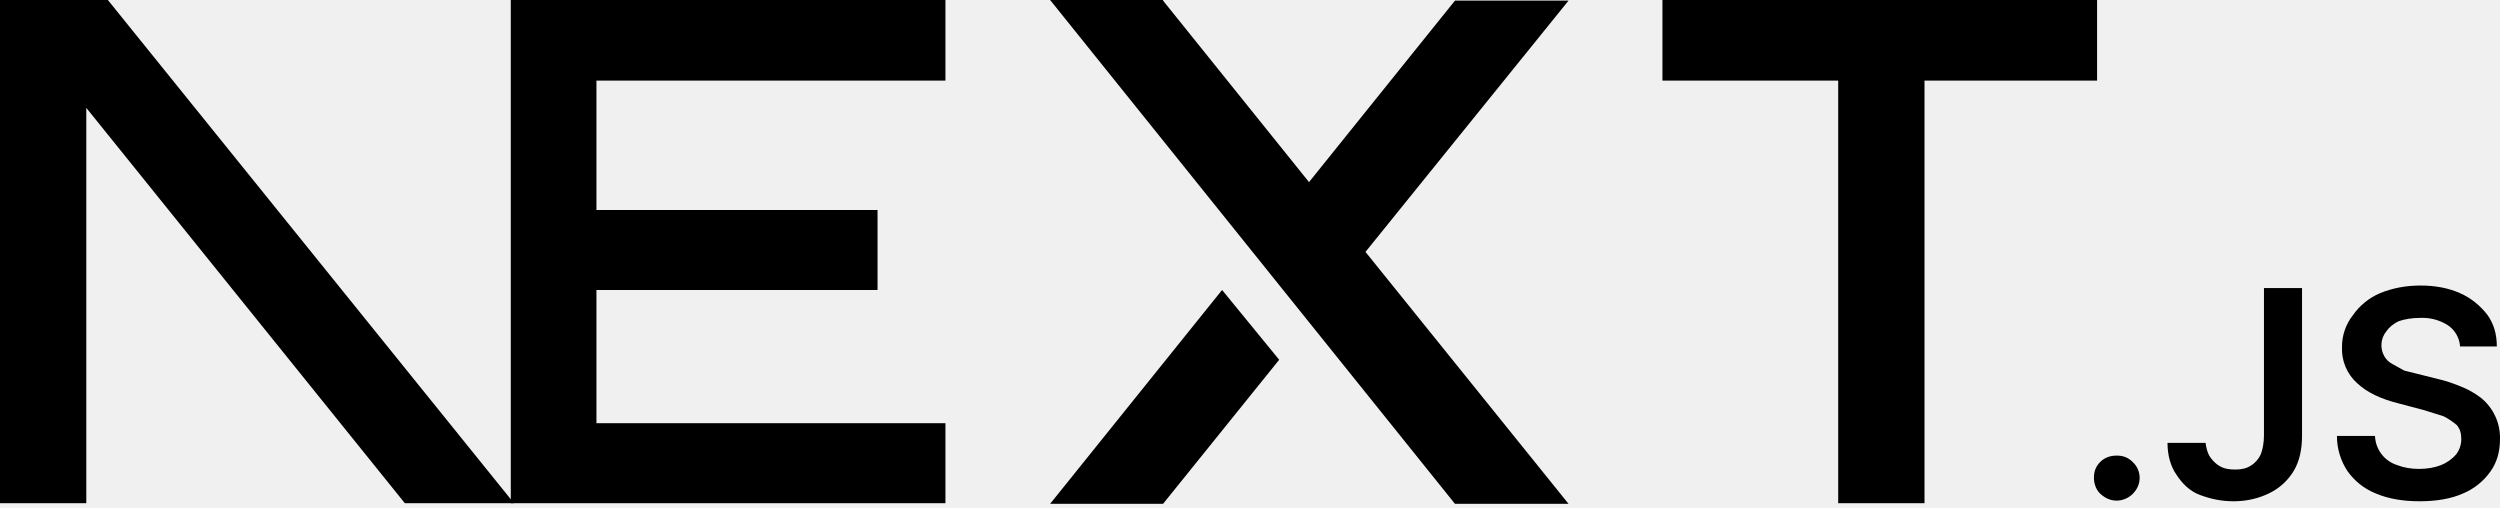
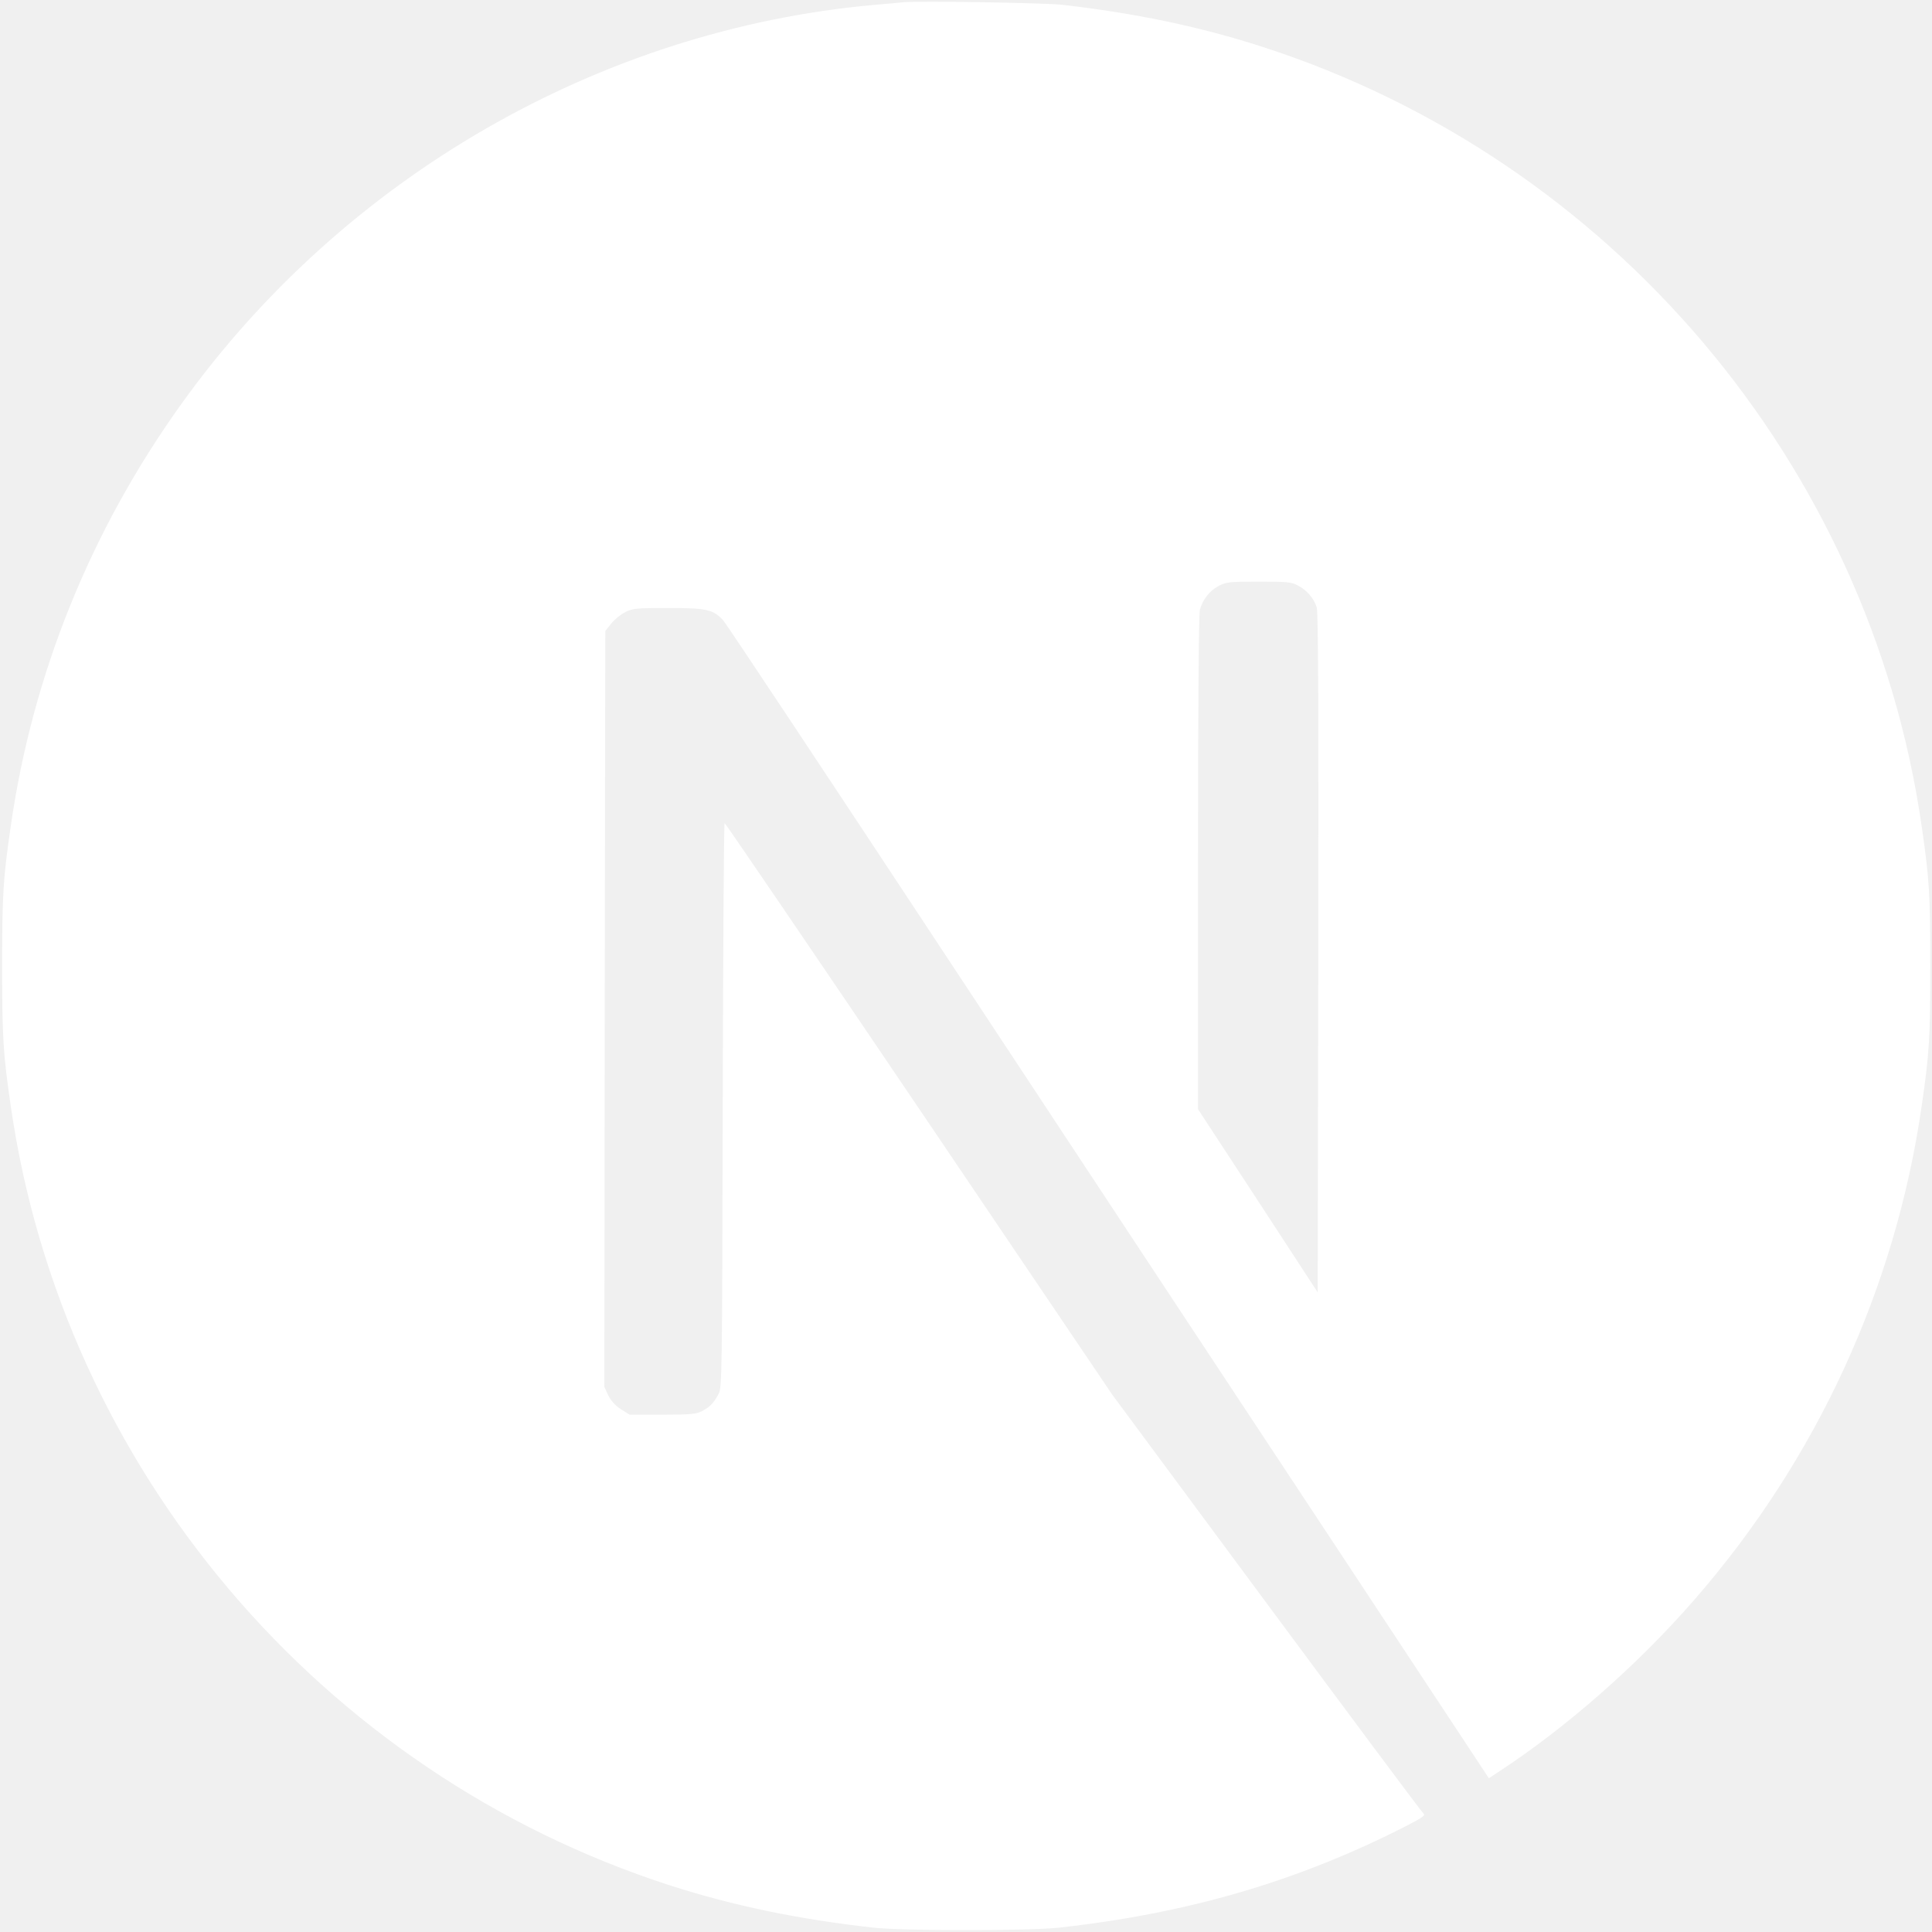
- <svg xmlns="http://www.w3.org/2000/svg" fill="none" viewBox="0 0 394 80">
-   <path fill="#000" d="M262 0h68.5v12.7h-27.2v66.6h-13.6V12.7H262V0ZM149 0v12.7H94v20.4h44.3v12.6H94v21h55v12.6H80.5V0h68.7zm34.3 0h-17.8l63.8 79.4h17.9l-32-39.7 32-39.6h-17.9l-23 28.6-23-28.6zm18.3 56.7-9-11-27.1 33.7h17.8l18.3-22.7z" />
-   <path fill="#000" d="M81 79.3 17 0H0v79.3h13.6V17l50.2 62.3H81Zm252.6-.4c-1 0-1.8-.4-2.5-1s-1.1-1.6-1.1-2.6.3-1.8 1-2.5 1.6-1 2.6-1 1.8.3 2.5 1a3.4 3.4 0 0 1 .6 4.3 3.7 3.7 0 0 1-3 1.8zm23.2-33.5h6v23.3c0 2.1-.4 4-1.3 5.5a9.1 9.1 0 0 1-3.8 3.5c-1.6.8-3.5 1.3-5.7 1.3-2 0-3.7-.4-5.3-1s-2.8-1.8-3.7-3.2c-.9-1.3-1.4-3-1.4-5h6c.1.8.3 1.6.7 2.2s1 1.2 1.6 1.5c.7.4 1.5.5 2.4.5 1 0 1.8-.2 2.4-.6a4 4 0 0 0 1.6-1.8c.3-.8.5-1.8.5-3V45.5zm30.9 9.1a4.4 4.4 0 0 0-2-3.3 7.5 7.5 0 0 0-4.3-1.1c-1.3 0-2.4.2-3.3.5-.9.4-1.6 1-2 1.6a3.5 3.5 0 0 0-.3 4c.3.5.7.9 1.3 1.2l1.8 1 2 .5 3.2.8c1.3.3 2.5.7 3.7 1.2a13 13 0 0 1 3.2 1.8 8.1 8.1 0 0 1 3 6.5c0 2-.5 3.7-1.5 5.1a10 10 0 0 1-4.4 3.5c-1.8.8-4.1 1.2-6.8 1.2-2.6 0-4.9-.4-6.8-1.2-2-.8-3.4-2-4.5-3.5a10 10 0 0 1-1.7-5.6h6a5 5 0 0 0 3.5 4.6c1 .4 2.2.6 3.4.6 1.3 0 2.5-.2 3.5-.6 1-.4 1.8-1 2.4-1.7a4 4 0 0 0 .8-2.4c0-.9-.2-1.6-.7-2.2a11 11 0 0 0-2.1-1.4l-3.2-1-3.8-1c-2.8-.7-5-1.7-6.6-3.2a7.2 7.2 0 0 1-2.4-5.7 8 8 0 0 1 1.7-5 10 10 0 0 1 4.3-3.5c2-.8 4-1.2 6.4-1.2 2.3 0 4.4.4 6.2 1.2 1.8.8 3.2 2 4.3 3.4 1 1.4 1.5 3 1.5 5h-5.8z" />
+ <svg xmlns="http://www.w3.org/2000/svg" id="Layer_1" data-name="Layer 1" viewBox="0 0 1024 1024">
+   <defs>
+     <style>
+       .cls-1 {
+         fill: #fff;
+       }
+     </style>
+   </defs>
+   <path class="cls-1" d="M478.64,1.21c-2.2,.2-9.19,.9-15.48,1.4C318.01,15.69,182.05,94.01,95.94,214.38,47.99,281.31,17.32,357.23,5.74,437.64c-4.1,28.07-4.6,36.36-4.6,74.42s.5,46.35,4.6,74.42c27.77,191.9,164.33,353.13,349.53,412.86,33.16,10.69,68.13,17.98,107.89,22.38,15.48,1.7,82.41,1.7,97.9,0,68.63-7.59,126.77-24.57,184.11-53.84,8.79-4.5,10.49-5.69,9.29-6.69-.8-.6-38.26-50.85-83.21-111.58l-81.71-110.38-102.39-151.54c-56.34-83.31-102.69-151.44-103.09-151.44-.4-.1-.8,67.23-1,149.44-.3,143.95-.4,149.74-2.2,153.14-2.6,4.89-4.6,6.89-8.79,9.09-3.2,1.6-5.99,1.9-21.08,1.9h-17.28l-4.6-2.9c-3-1.9-5.19-4.4-6.69-7.29l-2.1-4.5,.2-200.29,.3-200.39,3.1-3.9c1.6-2.1,4.99-4.79,7.39-6.09,4.1-2,5.69-2.2,22.98-2.2,20.38,0,23.77,.8,29.07,6.59,1.5,1.6,56.94,85.11,123.27,185.7,66.33,100.59,157.03,237.95,201.59,305.38l80.91,122.57,4.1-2.7c36.26-23.58,74.62-57.14,104.99-92.1,64.63-74.22,106.29-164.73,120.27-261.22,4.1-28.07,4.6-36.36,4.6-74.42s-.5-46.35-4.6-74.42c-27.77-191.9-164.33-353.13-349.53-412.86-32.67-10.59-67.43-17.88-106.39-22.28-9.59-1-75.62-2.1-83.91-1.3h0Zm209.18,309.07c4.79,2.4,8.69,6.99,10.09,11.79,.8,2.6,1,58.14,.8,183.31l-.3,179.61-31.67-48.55-31.77-48.55v-130.56c0-84.41,.4-131.86,1-134.16,1.6-5.59,5.09-9.99,9.89-12.59,4.1-2.1,5.59-2.3,21.28-2.3,14.78,0,17.38,.2,20.68,2h0Z" />
</svg>
